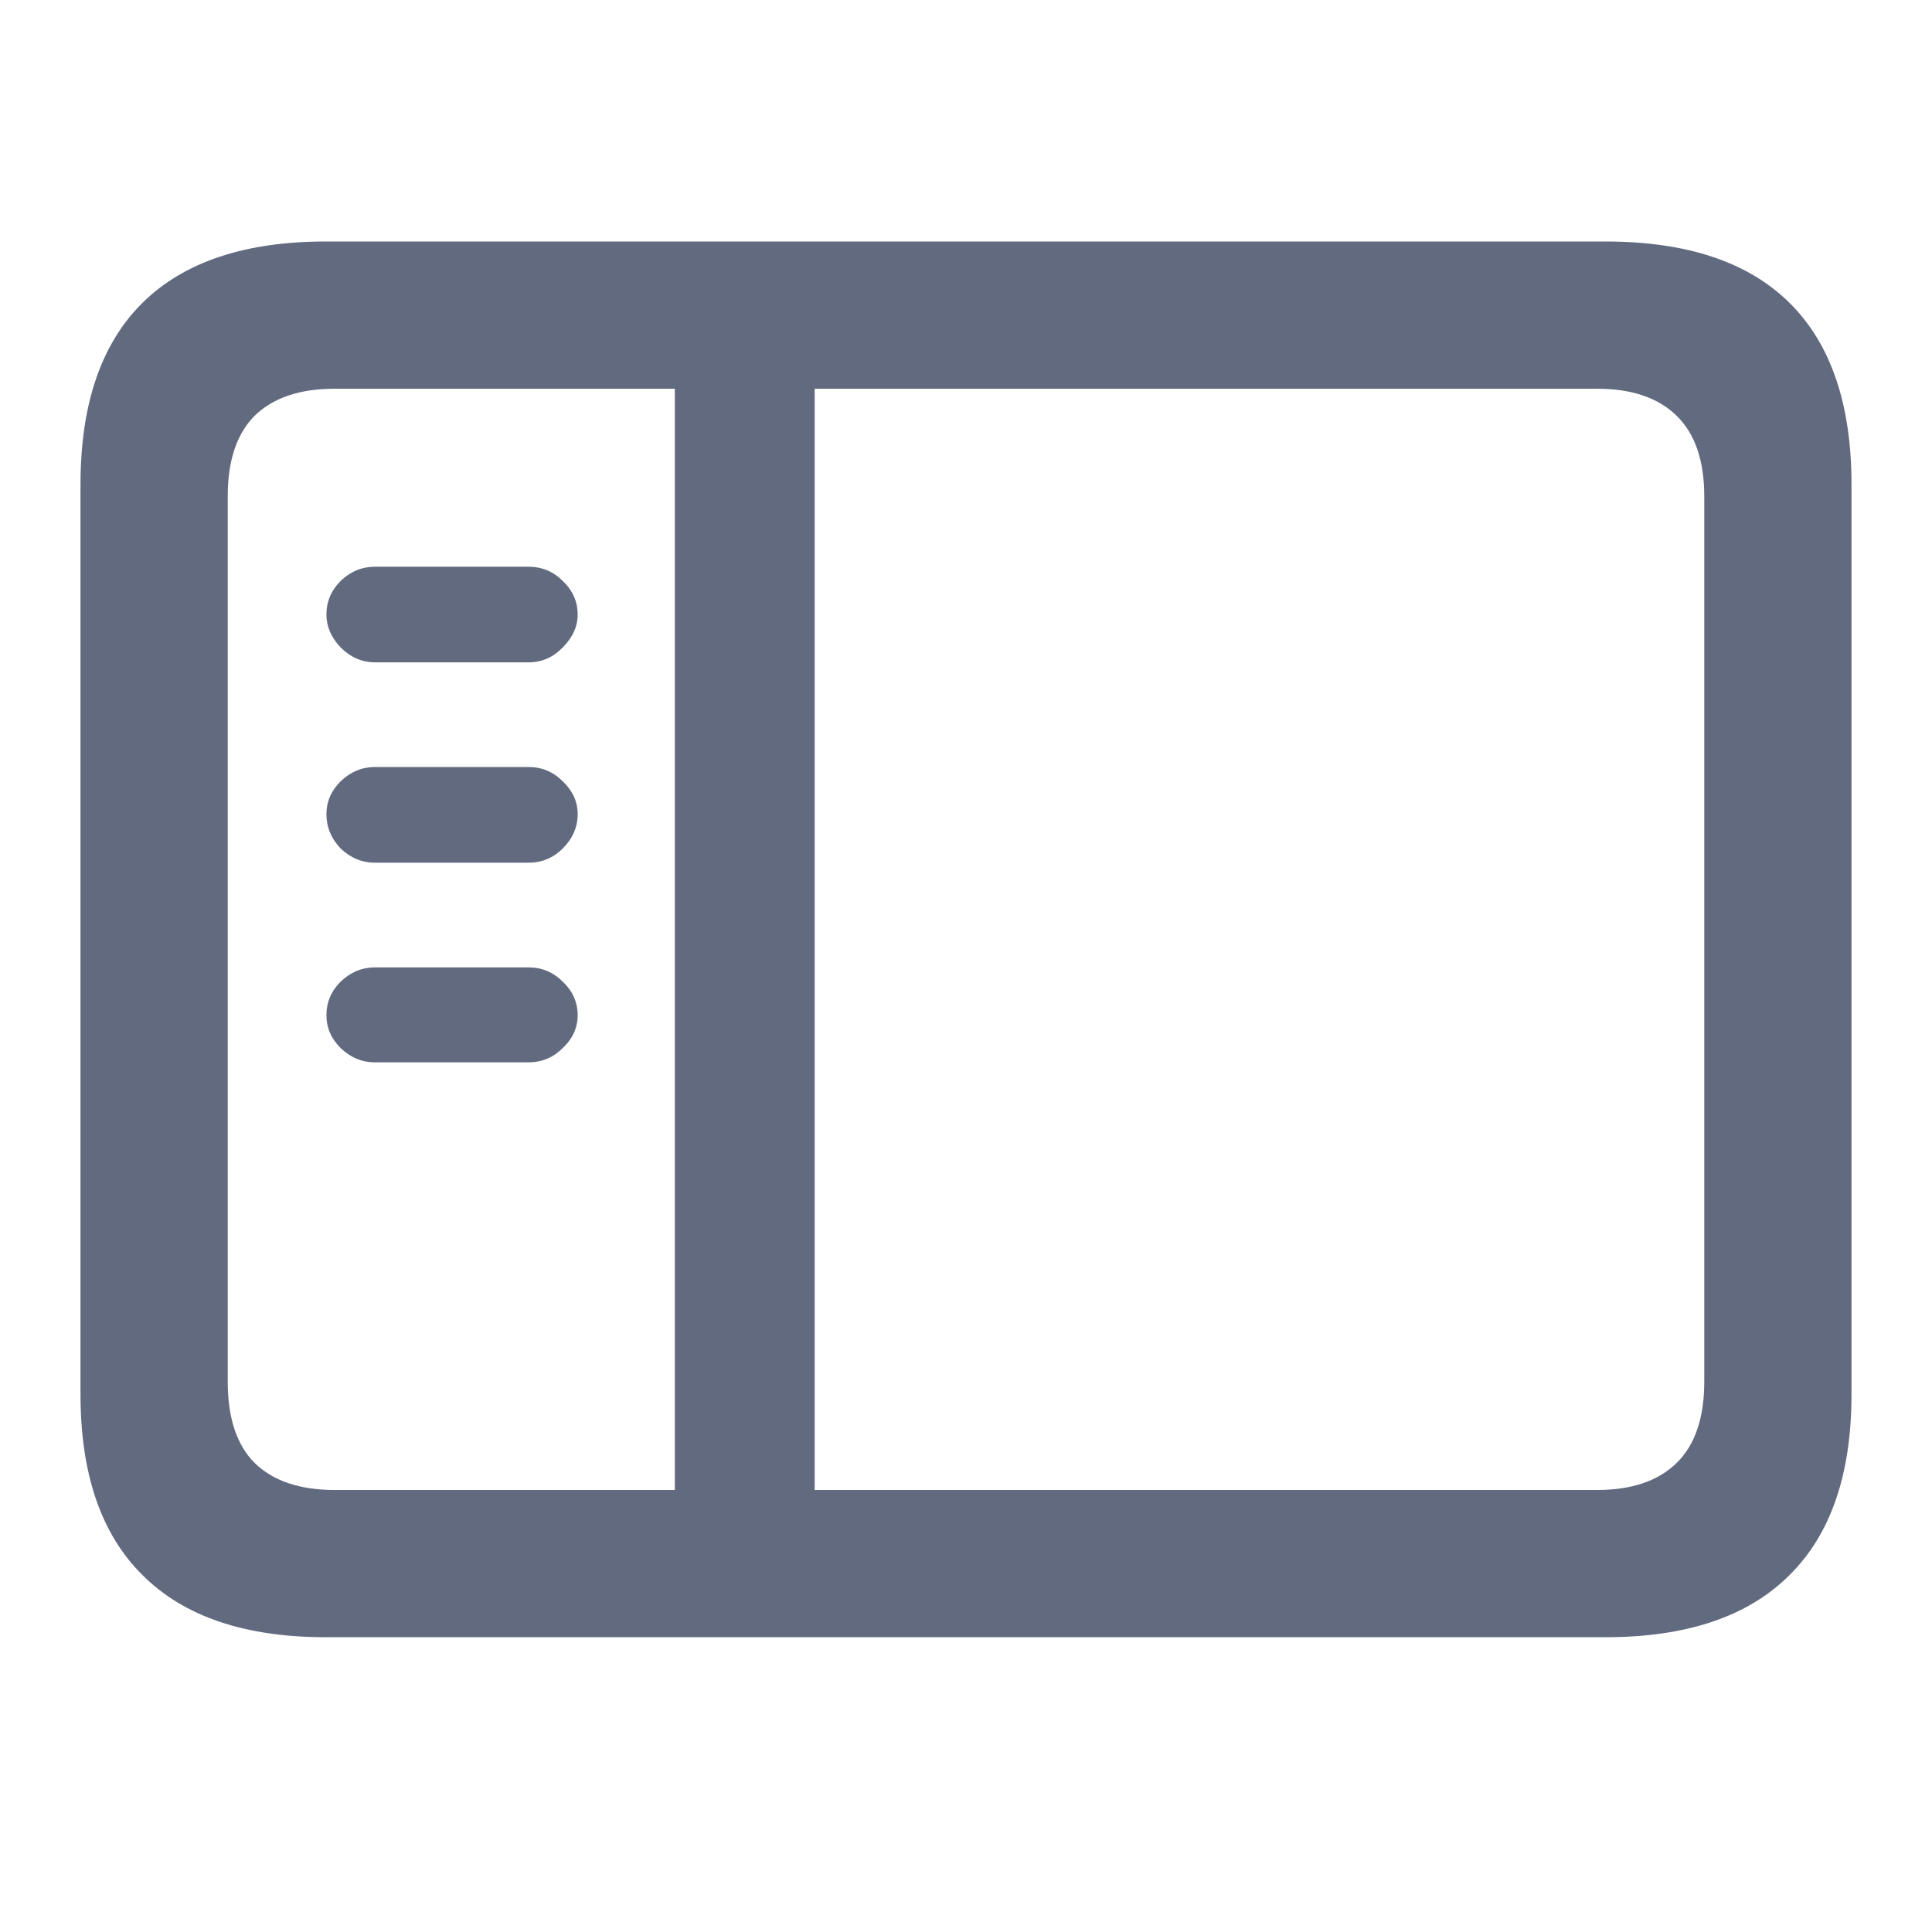
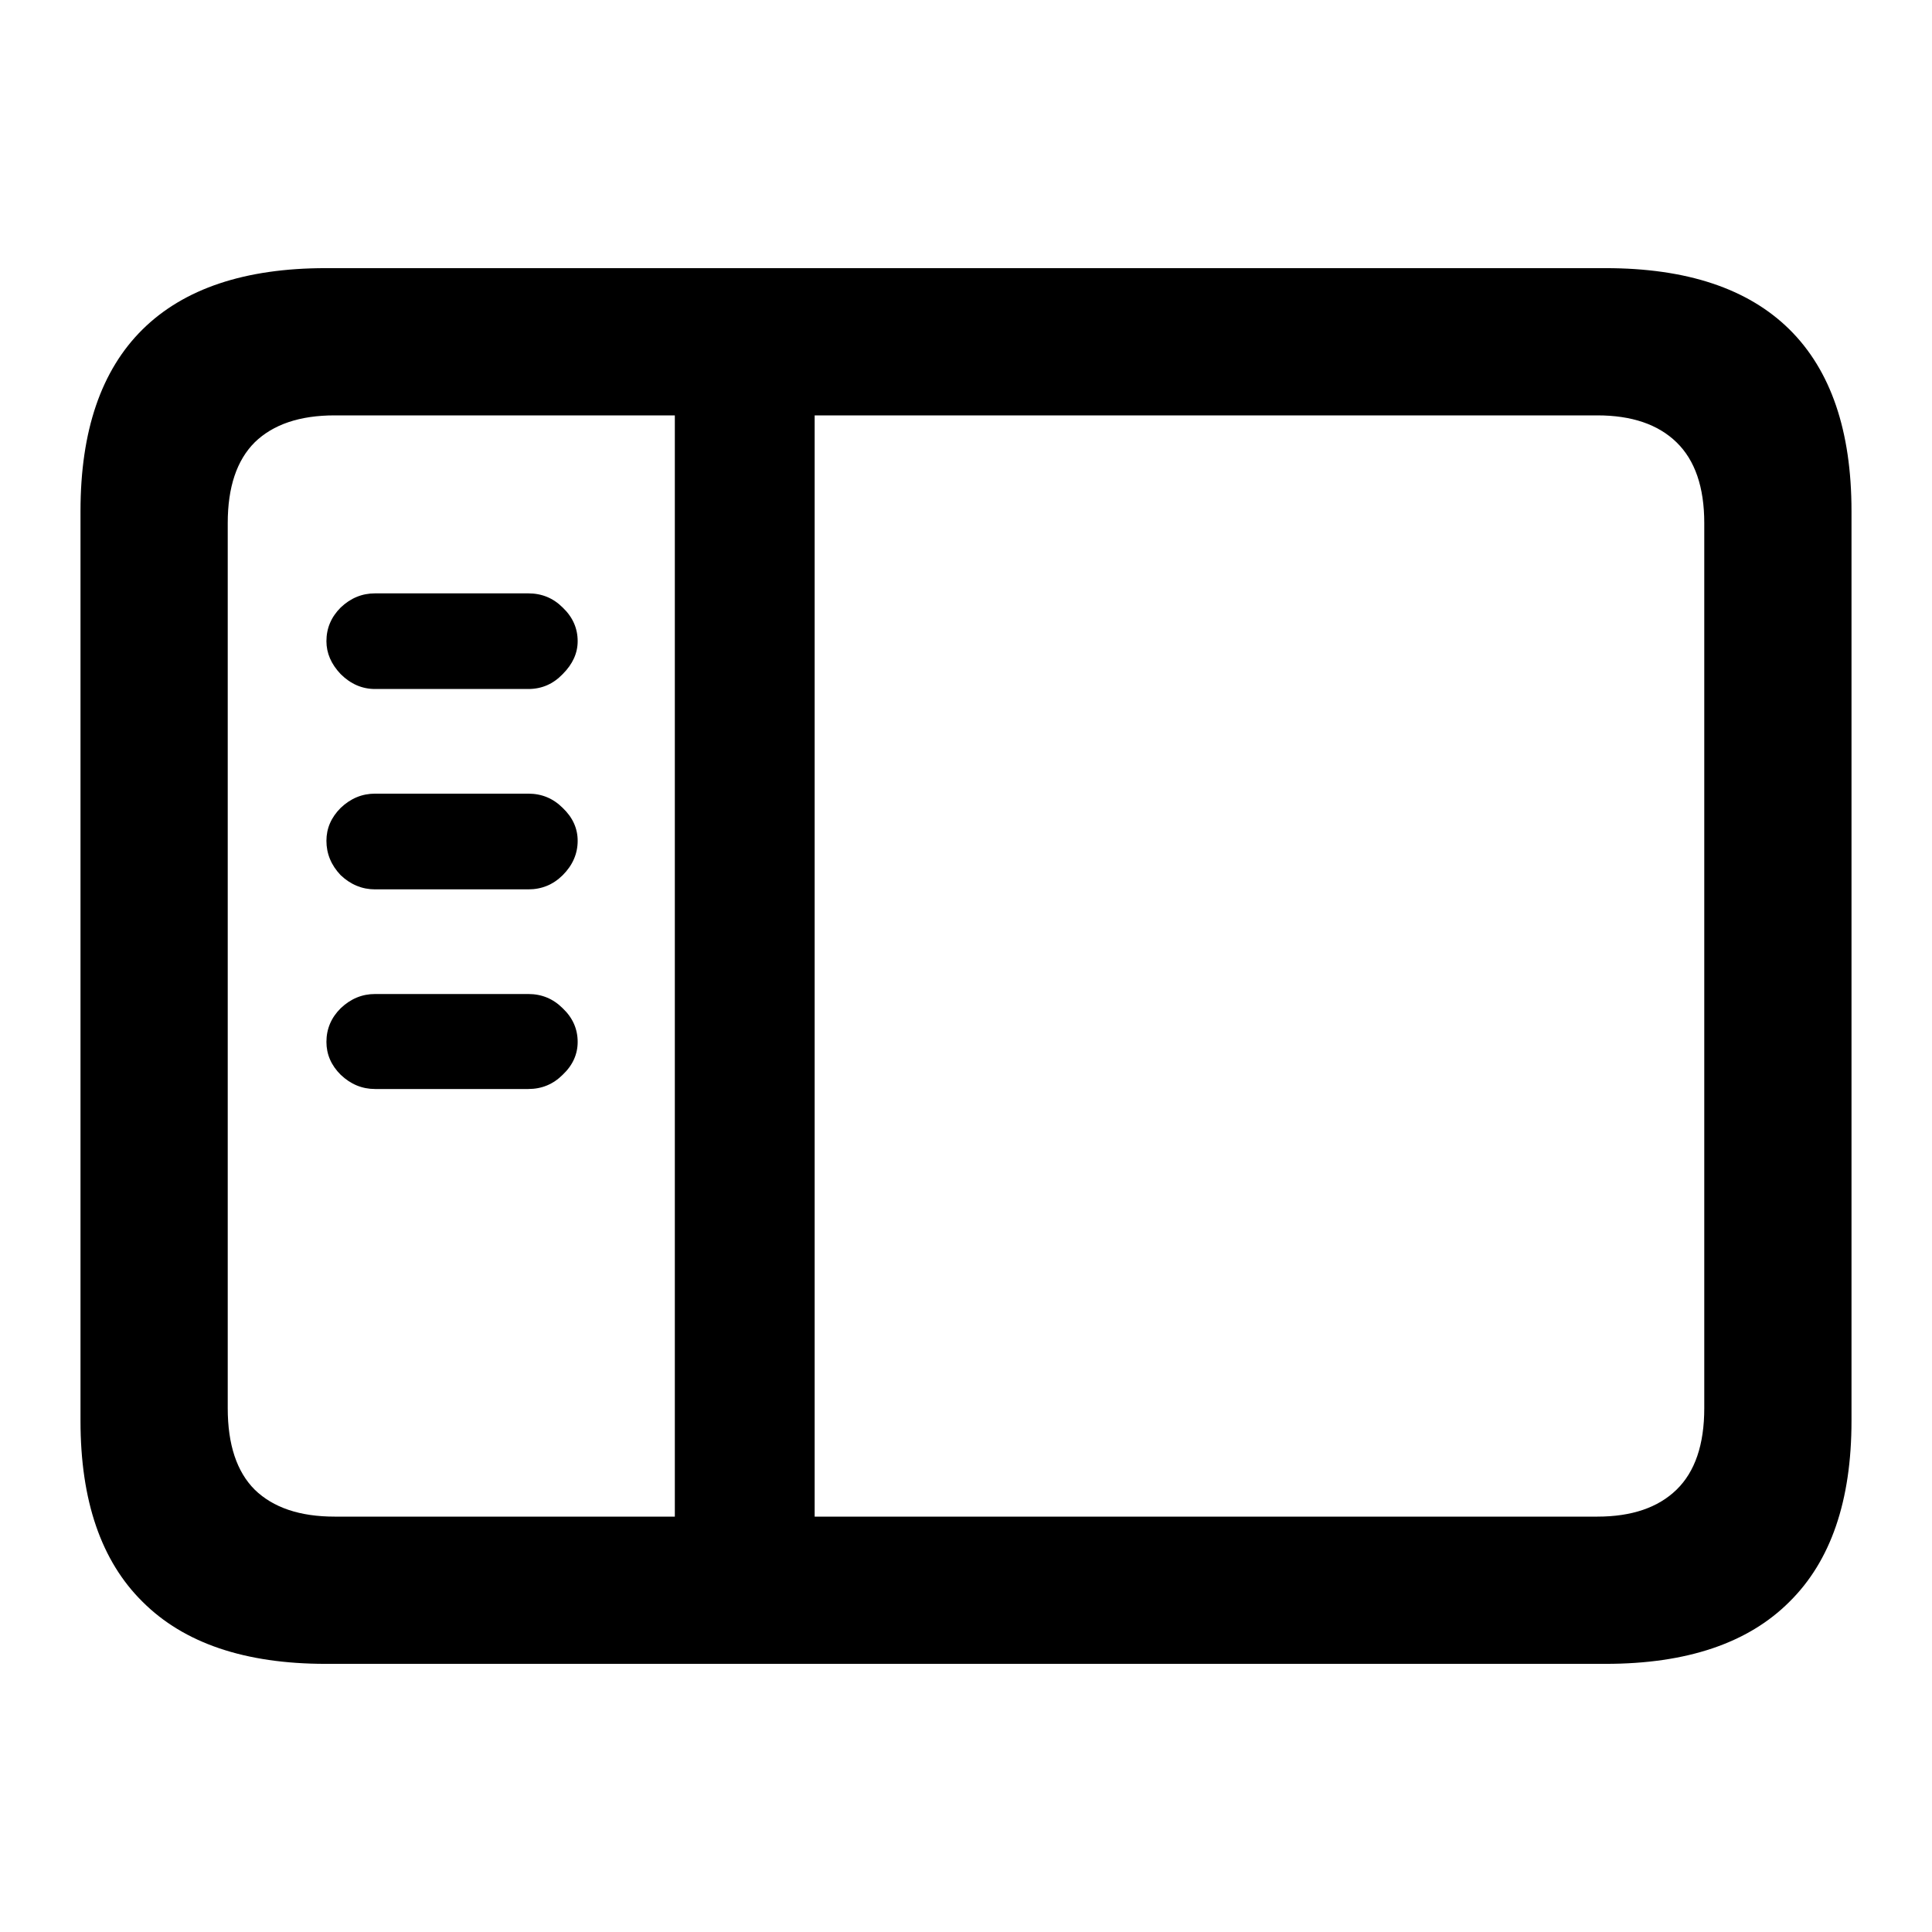
- <svg xmlns="http://www.w3.org/2000/svg" width="24" height="24" viewBox="0 0 24 24" fill="none">
-   <path d="M4.046 20.338C3.043 20.338 2.285 20.081 1.771 19.567C1.257 19.06 1 18.311 1 17.32V6.018C1 5.021 1.257 4.269 1.771 3.761C2.285 3.254 3.043 3 4.046 3H19.945C20.954 3 21.715 3.254 22.229 3.761C22.743 4.269 23 5.021 23 6.018V17.32C23 18.311 22.743 19.06 22.229 19.567C21.715 20.081 20.954 20.338 19.945 20.338H4.046ZM4.157 18.509H19.843C20.27 18.509 20.598 18.397 20.827 18.174C21.056 17.951 21.171 17.614 21.171 17.162V6.167C21.171 5.721 21.056 5.387 20.827 5.164C20.598 4.941 20.27 4.829 19.843 4.829H4.157C3.724 4.829 3.393 4.941 3.164 5.164C2.941 5.387 2.829 5.721 2.829 6.167V17.162C2.829 17.614 2.941 17.951 3.164 18.174C3.393 18.397 3.724 18.509 4.157 18.509ZM8.383 18.806V4.514H10.12V18.806H8.383ZM6.563 8.228H4.659C4.498 8.228 4.356 8.166 4.232 8.043C4.114 7.919 4.055 7.783 4.055 7.634C4.055 7.473 4.114 7.334 4.232 7.216C4.356 7.098 4.498 7.04 4.659 7.04H6.563C6.73 7.04 6.872 7.098 6.99 7.216C7.114 7.334 7.176 7.473 7.176 7.634C7.176 7.783 7.114 7.919 6.99 8.043C6.872 8.166 6.73 8.228 6.563 8.228ZM6.563 10.717H4.659C4.498 10.717 4.356 10.658 4.232 10.541C4.114 10.417 4.055 10.274 4.055 10.114C4.055 9.959 4.114 9.823 4.232 9.705C4.356 9.587 4.498 9.528 4.659 9.528H6.563C6.73 9.528 6.872 9.587 6.99 9.705C7.114 9.823 7.176 9.959 7.176 10.114C7.176 10.274 7.114 10.417 6.99 10.541C6.872 10.658 6.73 10.717 6.563 10.717ZM6.563 13.197H4.659C4.498 13.197 4.356 13.138 4.232 13.02C4.114 12.903 4.055 12.766 4.055 12.612C4.055 12.451 4.114 12.311 4.232 12.194C4.356 12.076 4.498 12.017 4.659 12.017H6.563C6.73 12.017 6.872 12.076 6.99 12.194C7.114 12.311 7.176 12.451 7.176 12.612C7.176 12.766 7.114 12.903 6.99 13.02C6.872 13.138 6.73 13.197 6.563 13.197Z" fill="#626A80" />
+ <svg xmlns="http://www.w3.org/2000/svg" viewBox="0 -0.331 24 24" fill="none">
+   <path d="M4.046 20.338C3.043 20.338 2.285 20.081 1.771 19.567C1.257 19.06 1 18.311 1 17.32V6.018C1 5.021 1.257 4.269 1.771 3.761C2.285 3.254 3.043 3 4.046 3H19.945C20.954 3 21.715 3.254 22.229 3.761C22.743 4.269 23 5.021 23 6.018V17.32C23 18.311 22.743 19.06 22.229 19.567C21.715 20.081 20.954 20.338 19.945 20.338H4.046ZM4.157 18.509H19.843C20.27 18.509 20.598 18.397 20.827 18.174C21.056 17.951 21.171 17.614 21.171 17.162V6.167C21.171 5.721 21.056 5.387 20.827 5.164C20.598 4.941 20.27 4.829 19.843 4.829H4.157C3.724 4.829 3.393 4.941 3.164 5.164C2.941 5.387 2.829 5.721 2.829 6.167V17.162C2.829 17.614 2.941 17.951 3.164 18.174C3.393 18.397 3.724 18.509 4.157 18.509ZM8.383 18.806V4.514H10.12V18.806H8.383ZM6.563 8.228H4.659C4.498 8.228 4.356 8.166 4.232 8.043C4.114 7.919 4.055 7.783 4.055 7.634C4.055 7.473 4.114 7.334 4.232 7.216C4.356 7.098 4.498 7.04 4.659 7.04H6.563C6.73 7.04 6.872 7.098 6.99 7.216C7.114 7.334 7.176 7.473 7.176 7.634C7.176 7.783 7.114 7.919 6.99 8.043C6.872 8.166 6.73 8.228 6.563 8.228ZM6.563 10.717H4.659C4.498 10.717 4.356 10.658 4.232 10.541C4.114 10.417 4.055 10.274 4.055 10.114C4.055 9.959 4.114 9.823 4.232 9.705C4.356 9.587 4.498 9.528 4.659 9.528H6.563C6.73 9.528 6.872 9.587 6.99 9.705C7.114 9.823 7.176 9.959 7.176 10.114C7.176 10.274 7.114 10.417 6.99 10.541C6.872 10.658 6.73 10.717 6.563 10.717ZM6.563 13.197H4.659C4.498 13.197 4.356 13.138 4.232 13.02C4.114 12.903 4.055 12.766 4.055 12.612C4.055 12.451 4.114 12.311 4.232 12.194C4.356 12.076 4.498 12.017 4.659 12.017H6.563C6.73 12.017 6.872 12.076 6.99 12.194C7.114 12.311 7.176 12.451 7.176 12.612C7.176 12.766 7.114 12.903 6.99 13.02C6.872 13.138 6.73 13.197 6.563 13.197Z" fill="currentColor" />
</svg>
